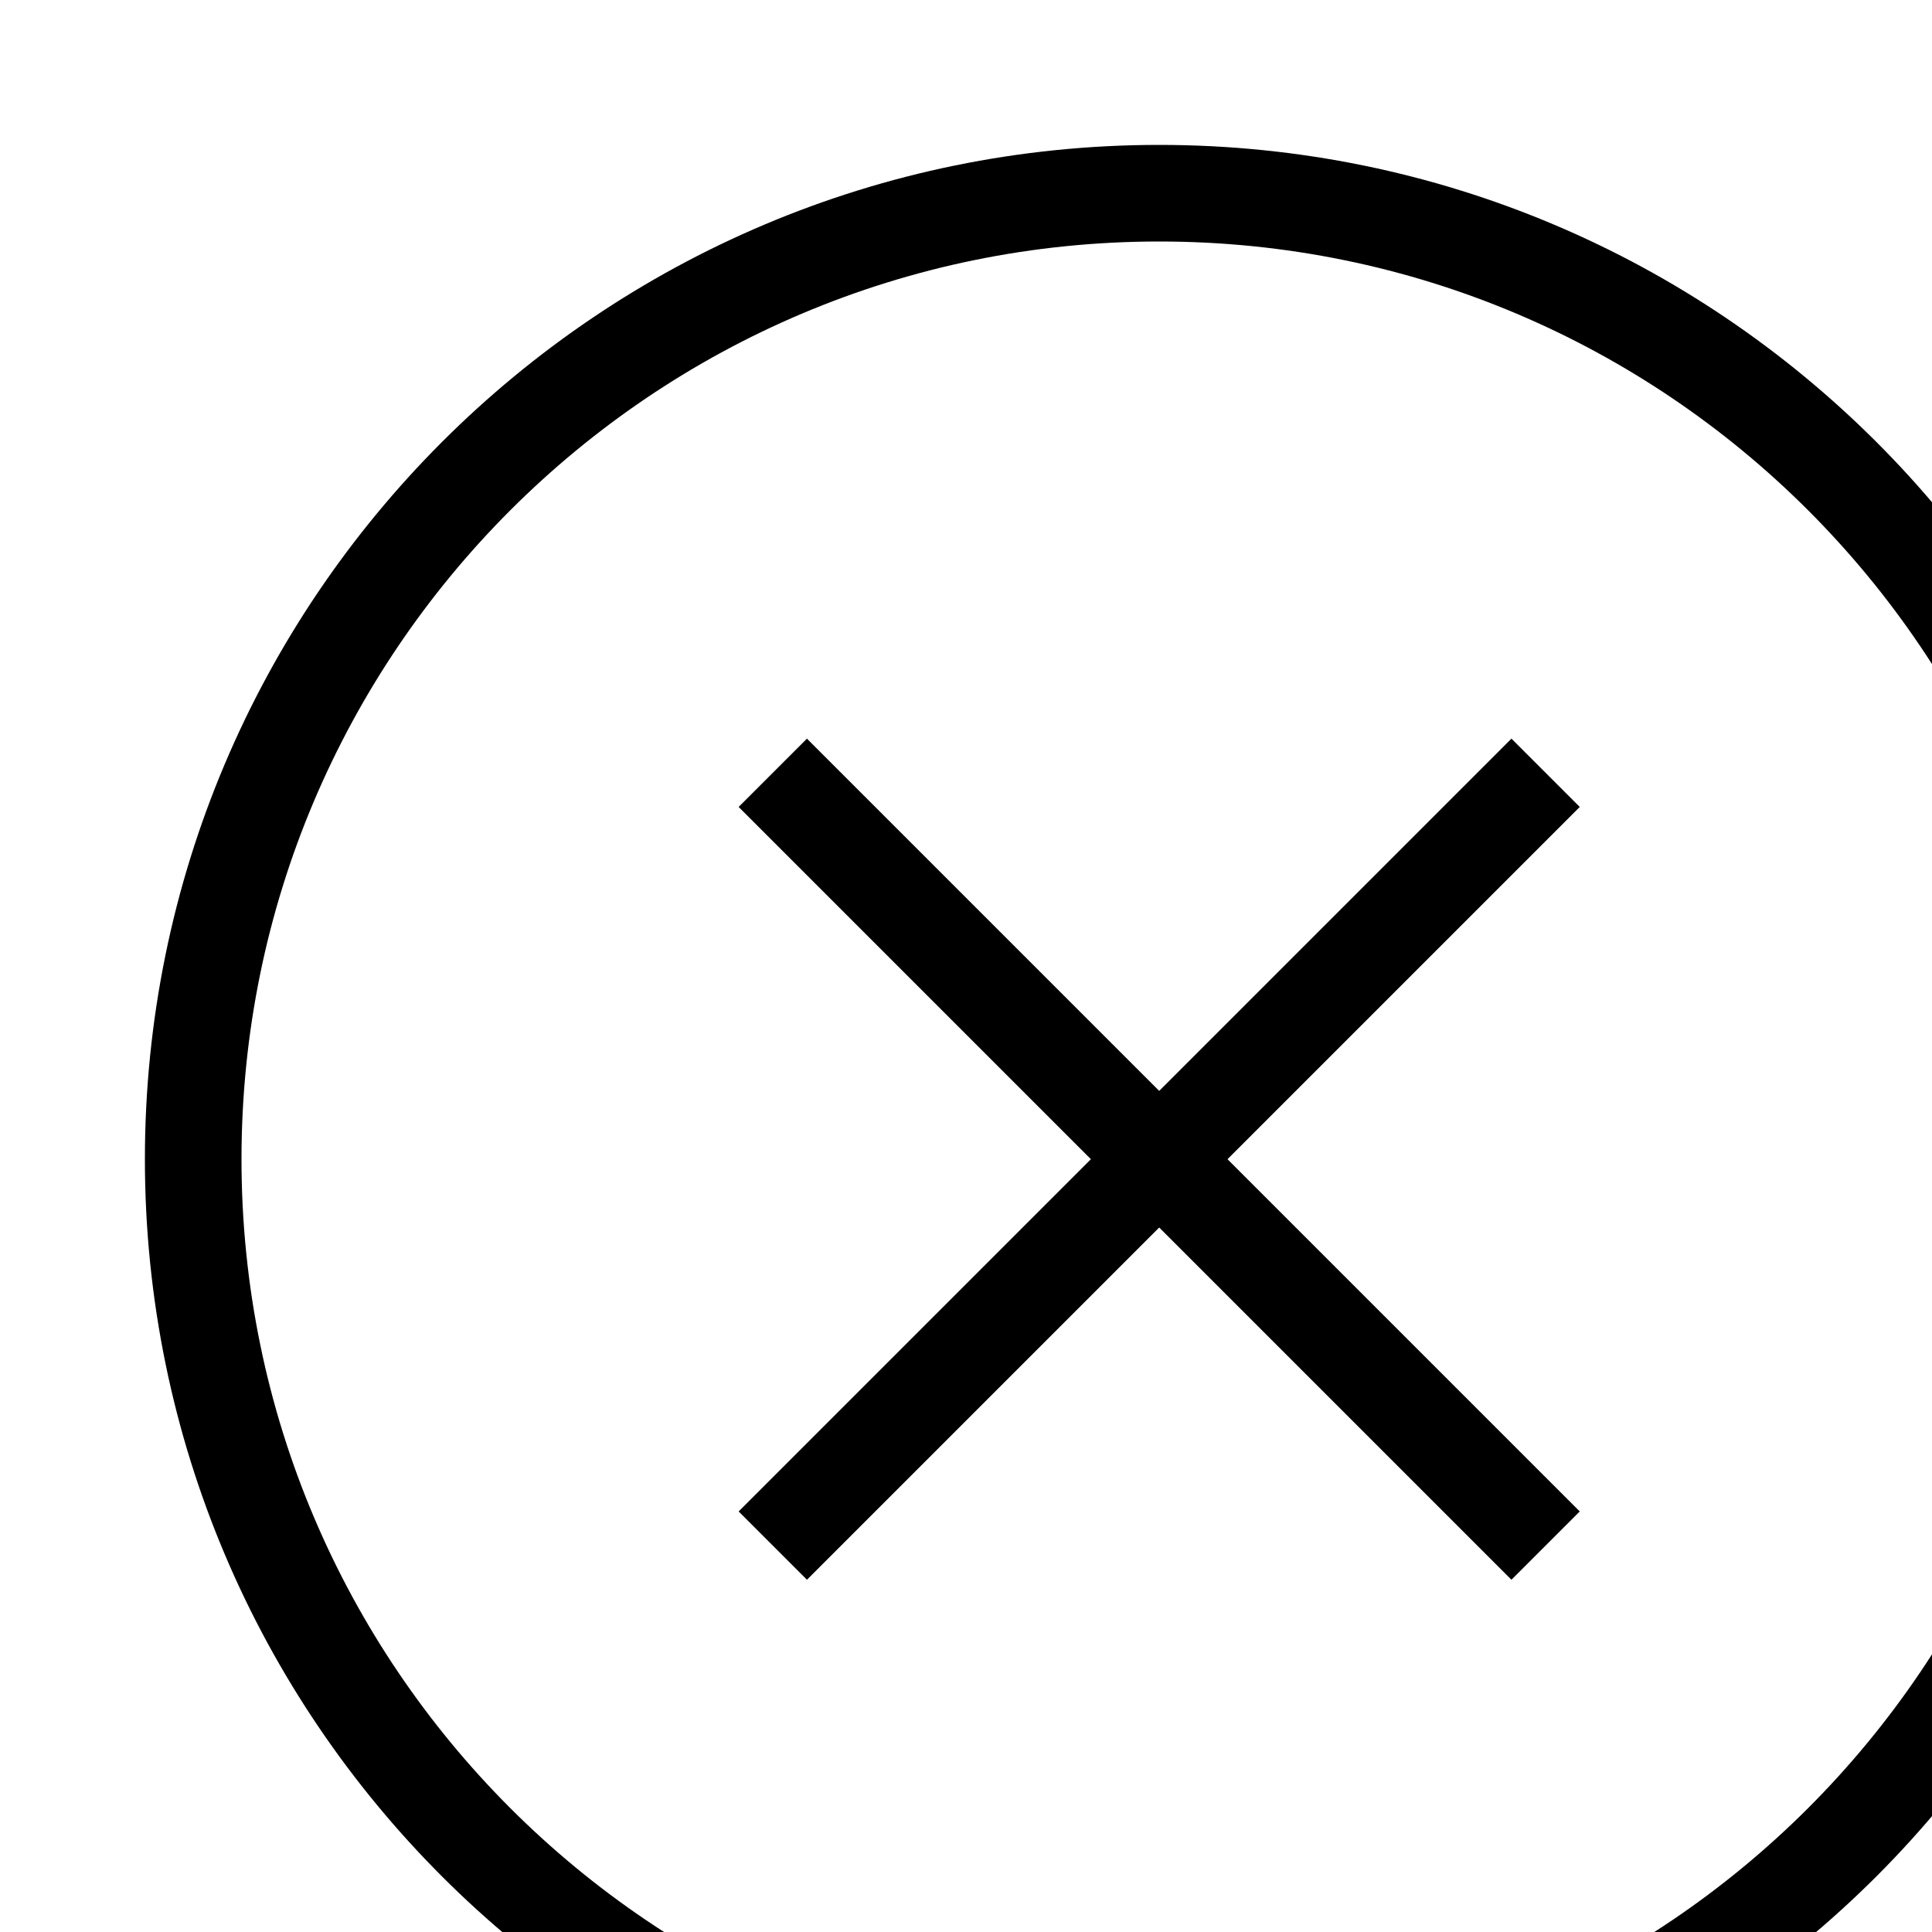
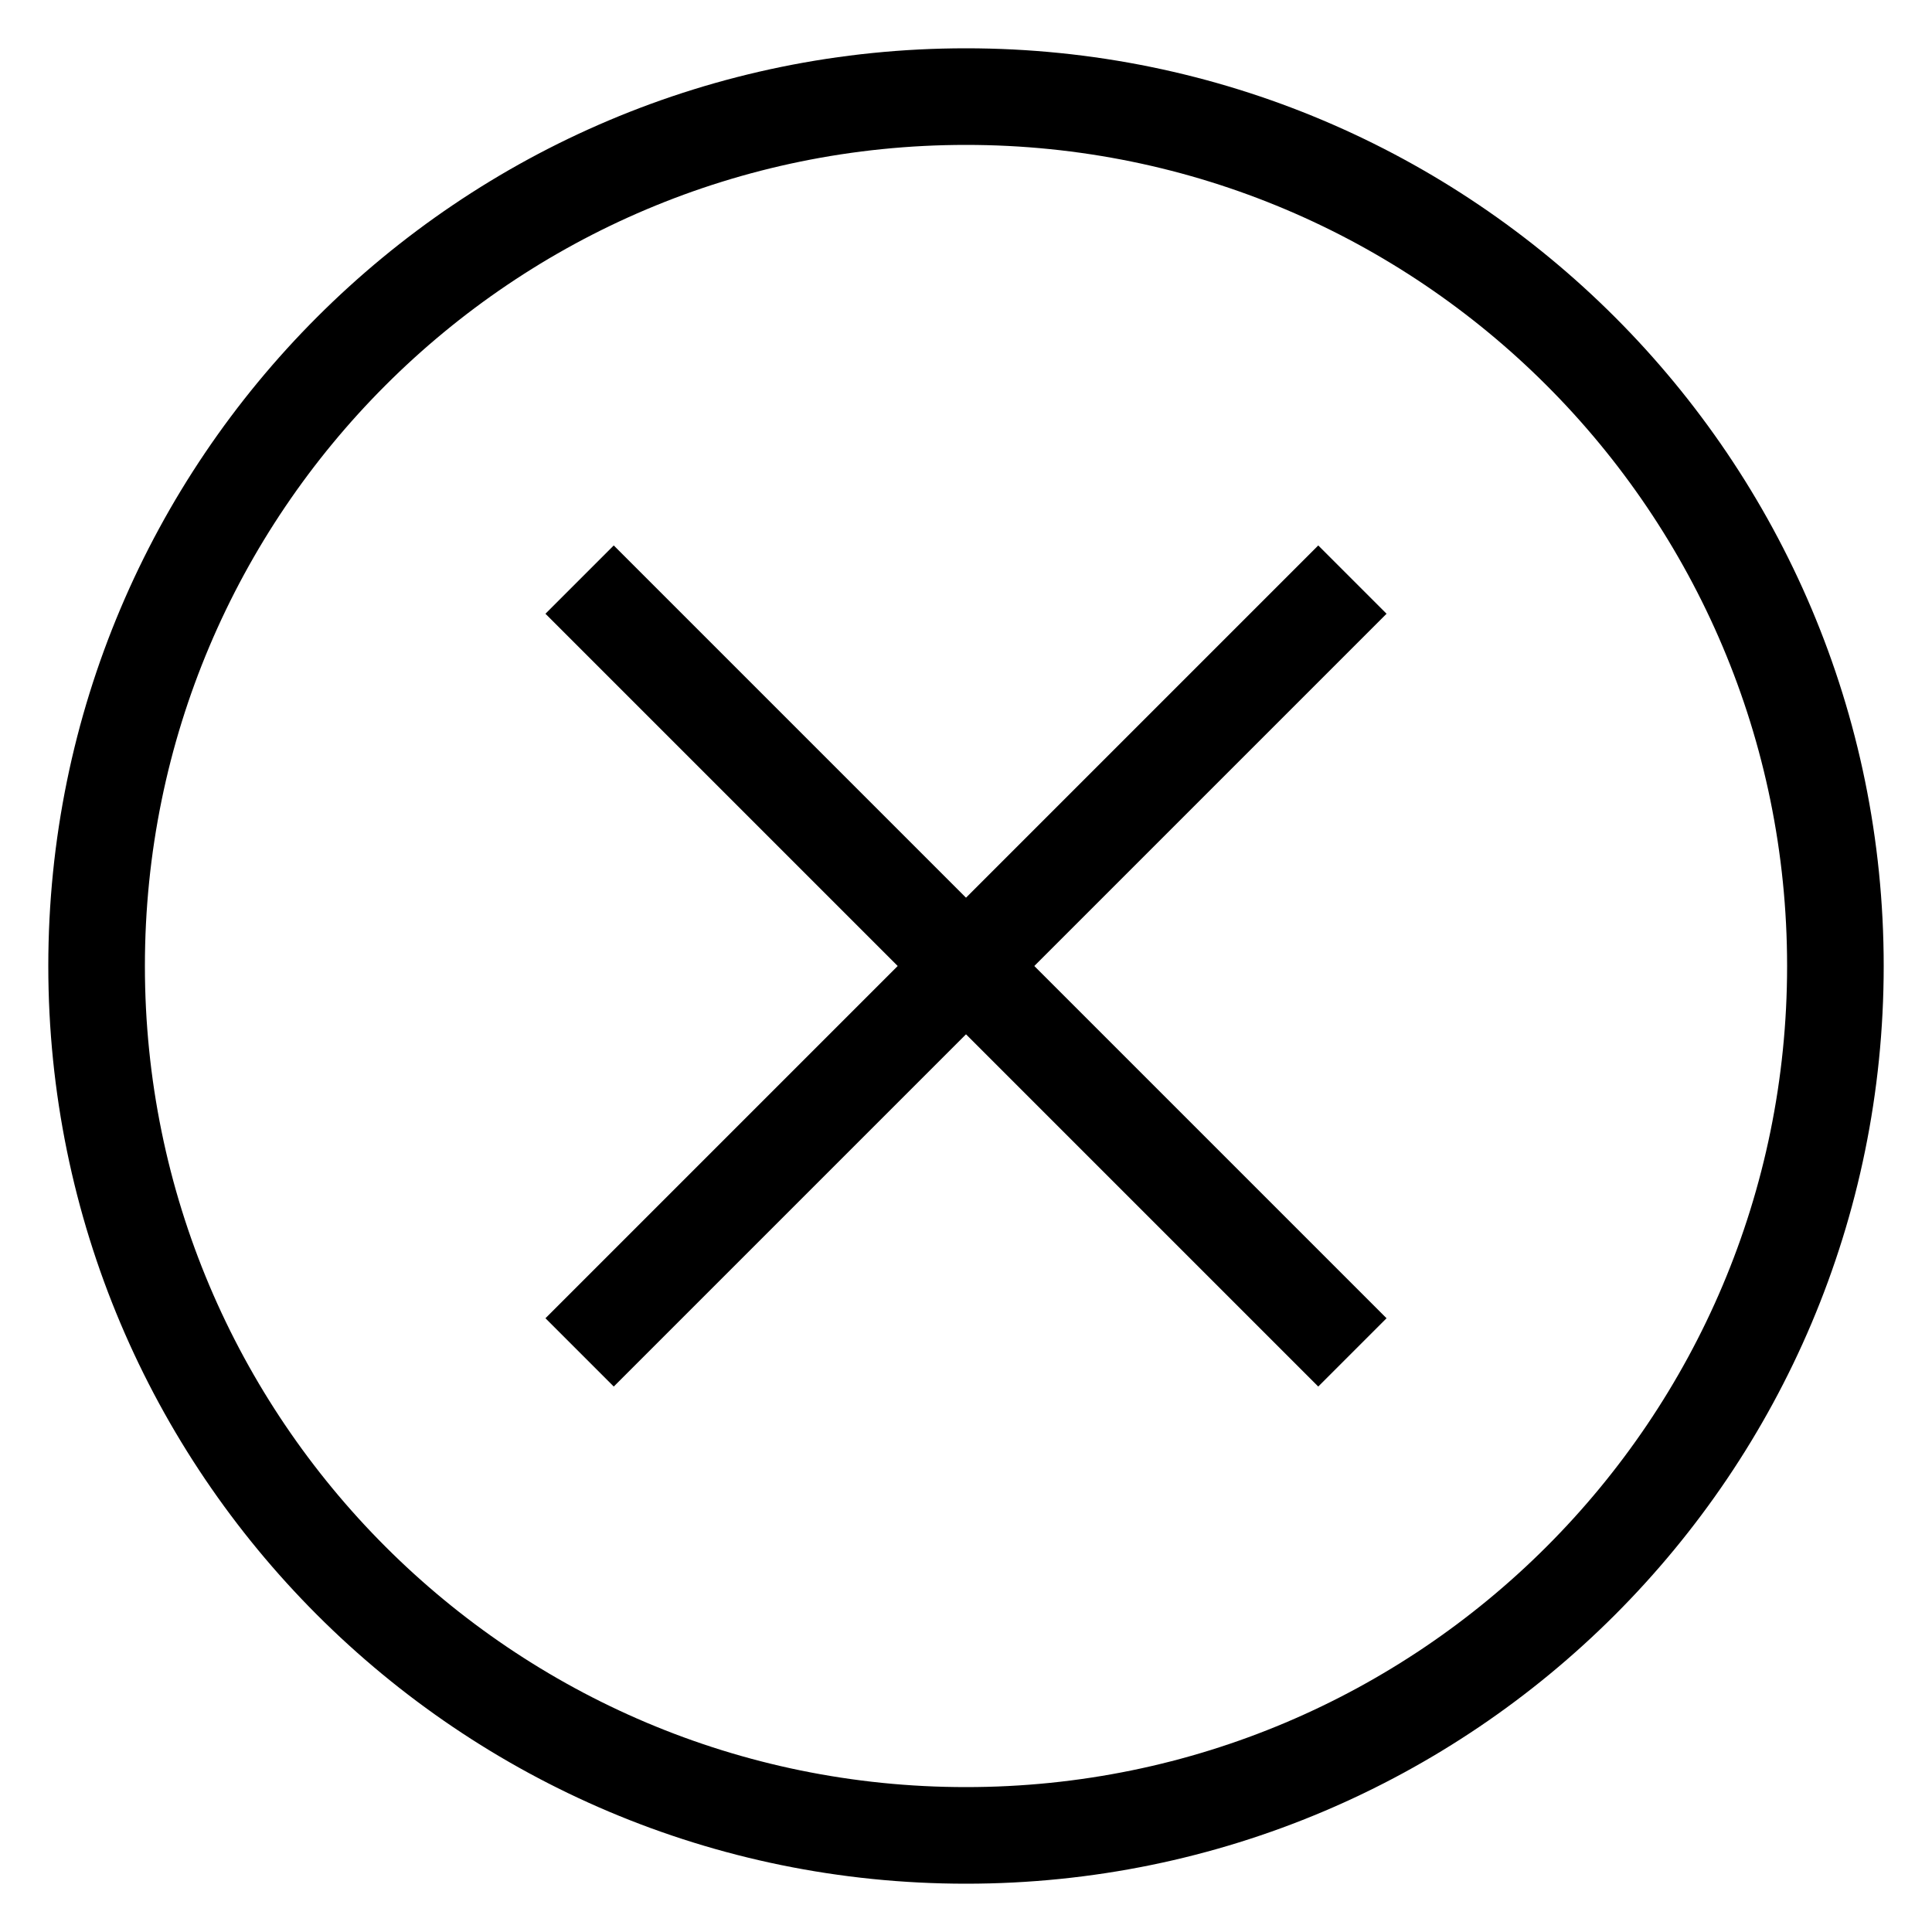
<svg xmlns="http://www.w3.org/2000/svg" width="20" height="20" viewBox="0 0 20 20" fill="none">
-   <circle cx="12" cy="12" r="10" stroke="currentColor" strokeWidth="2" fill="none" />
-   <line x1="8" y1="8" x2="16" y2="16" stroke="currentColor" strokeWidth="2" strokeLinecap="round" />
-   <line x1="16" y1="8" x2="8" y2="16" stroke="currentColor" strokeWidth="2" strokeLinecap="round" />
+   <circle cx="10" cy="10" r="9" stroke="currentColor" strokeWidth="2" fill="none" />
+   <line x1="6" y1="6" x2="14" y2="14" stroke="currentColor" strokeWidth="2" strokeLinecap="round" />
+   <line x1="14" y1="6" x2="6" y2="14" stroke="currentColor" strokeWidth="2" strokeLinecap="round" />
</svg>
